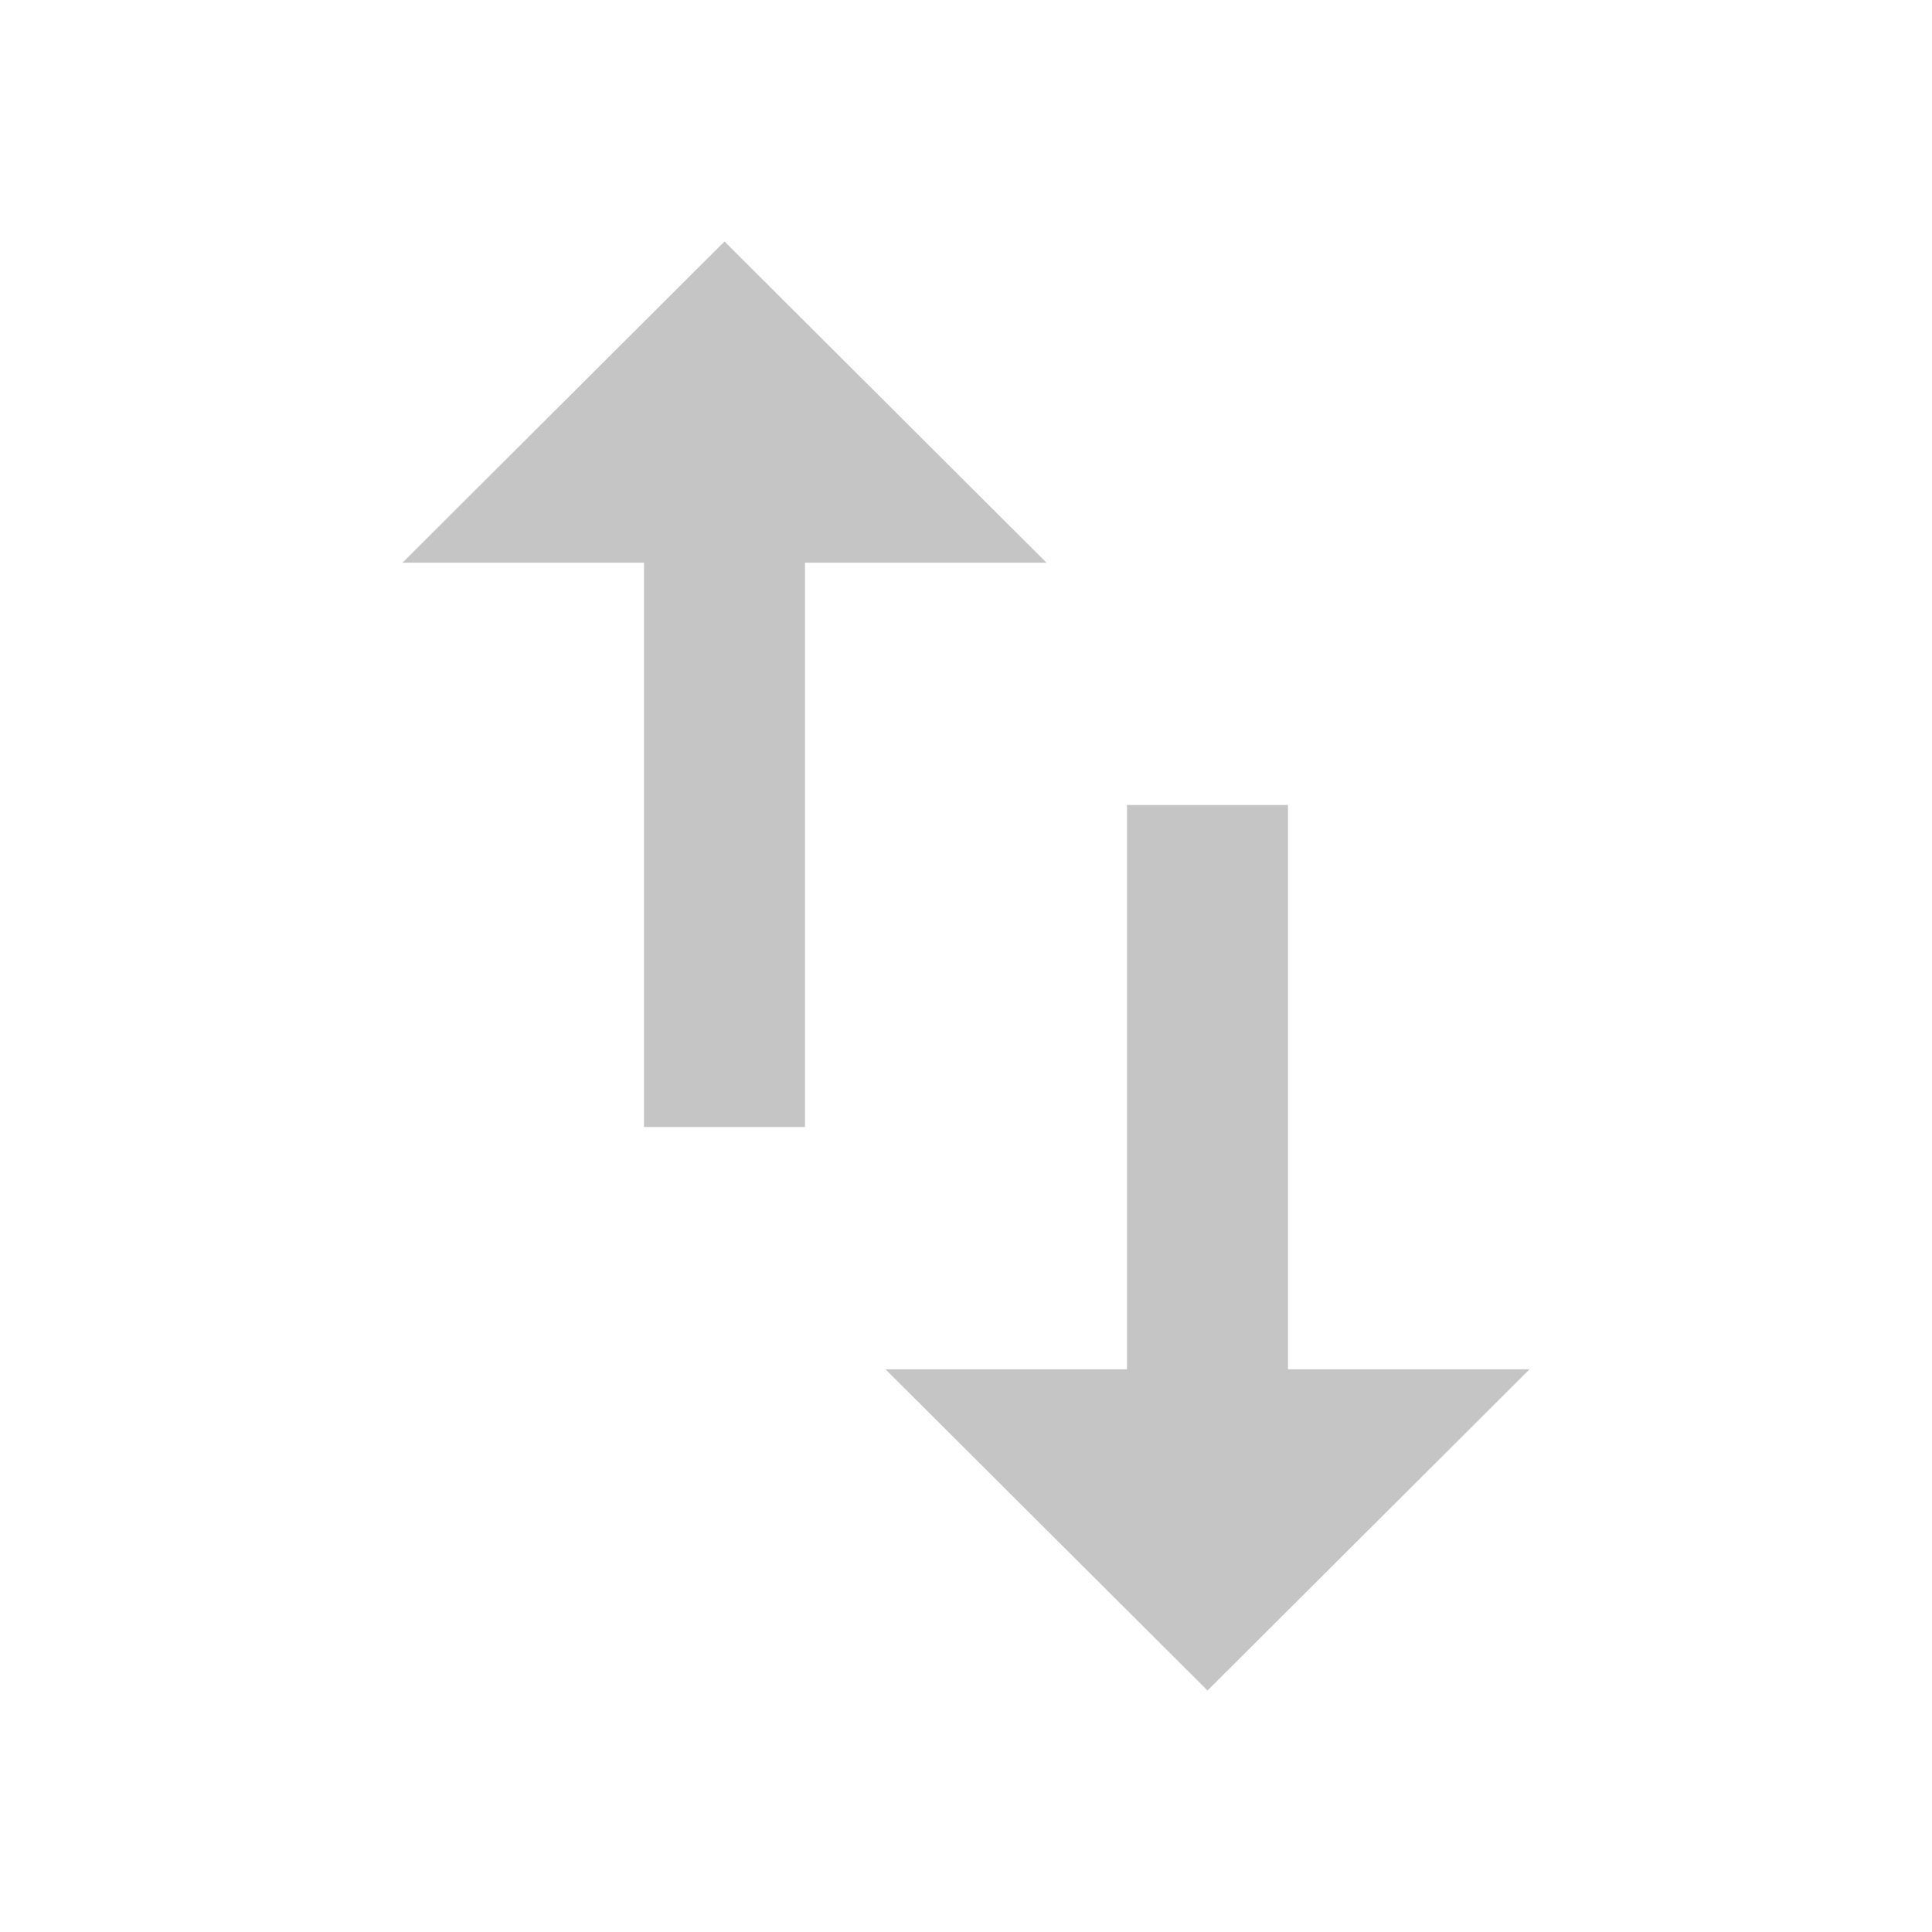
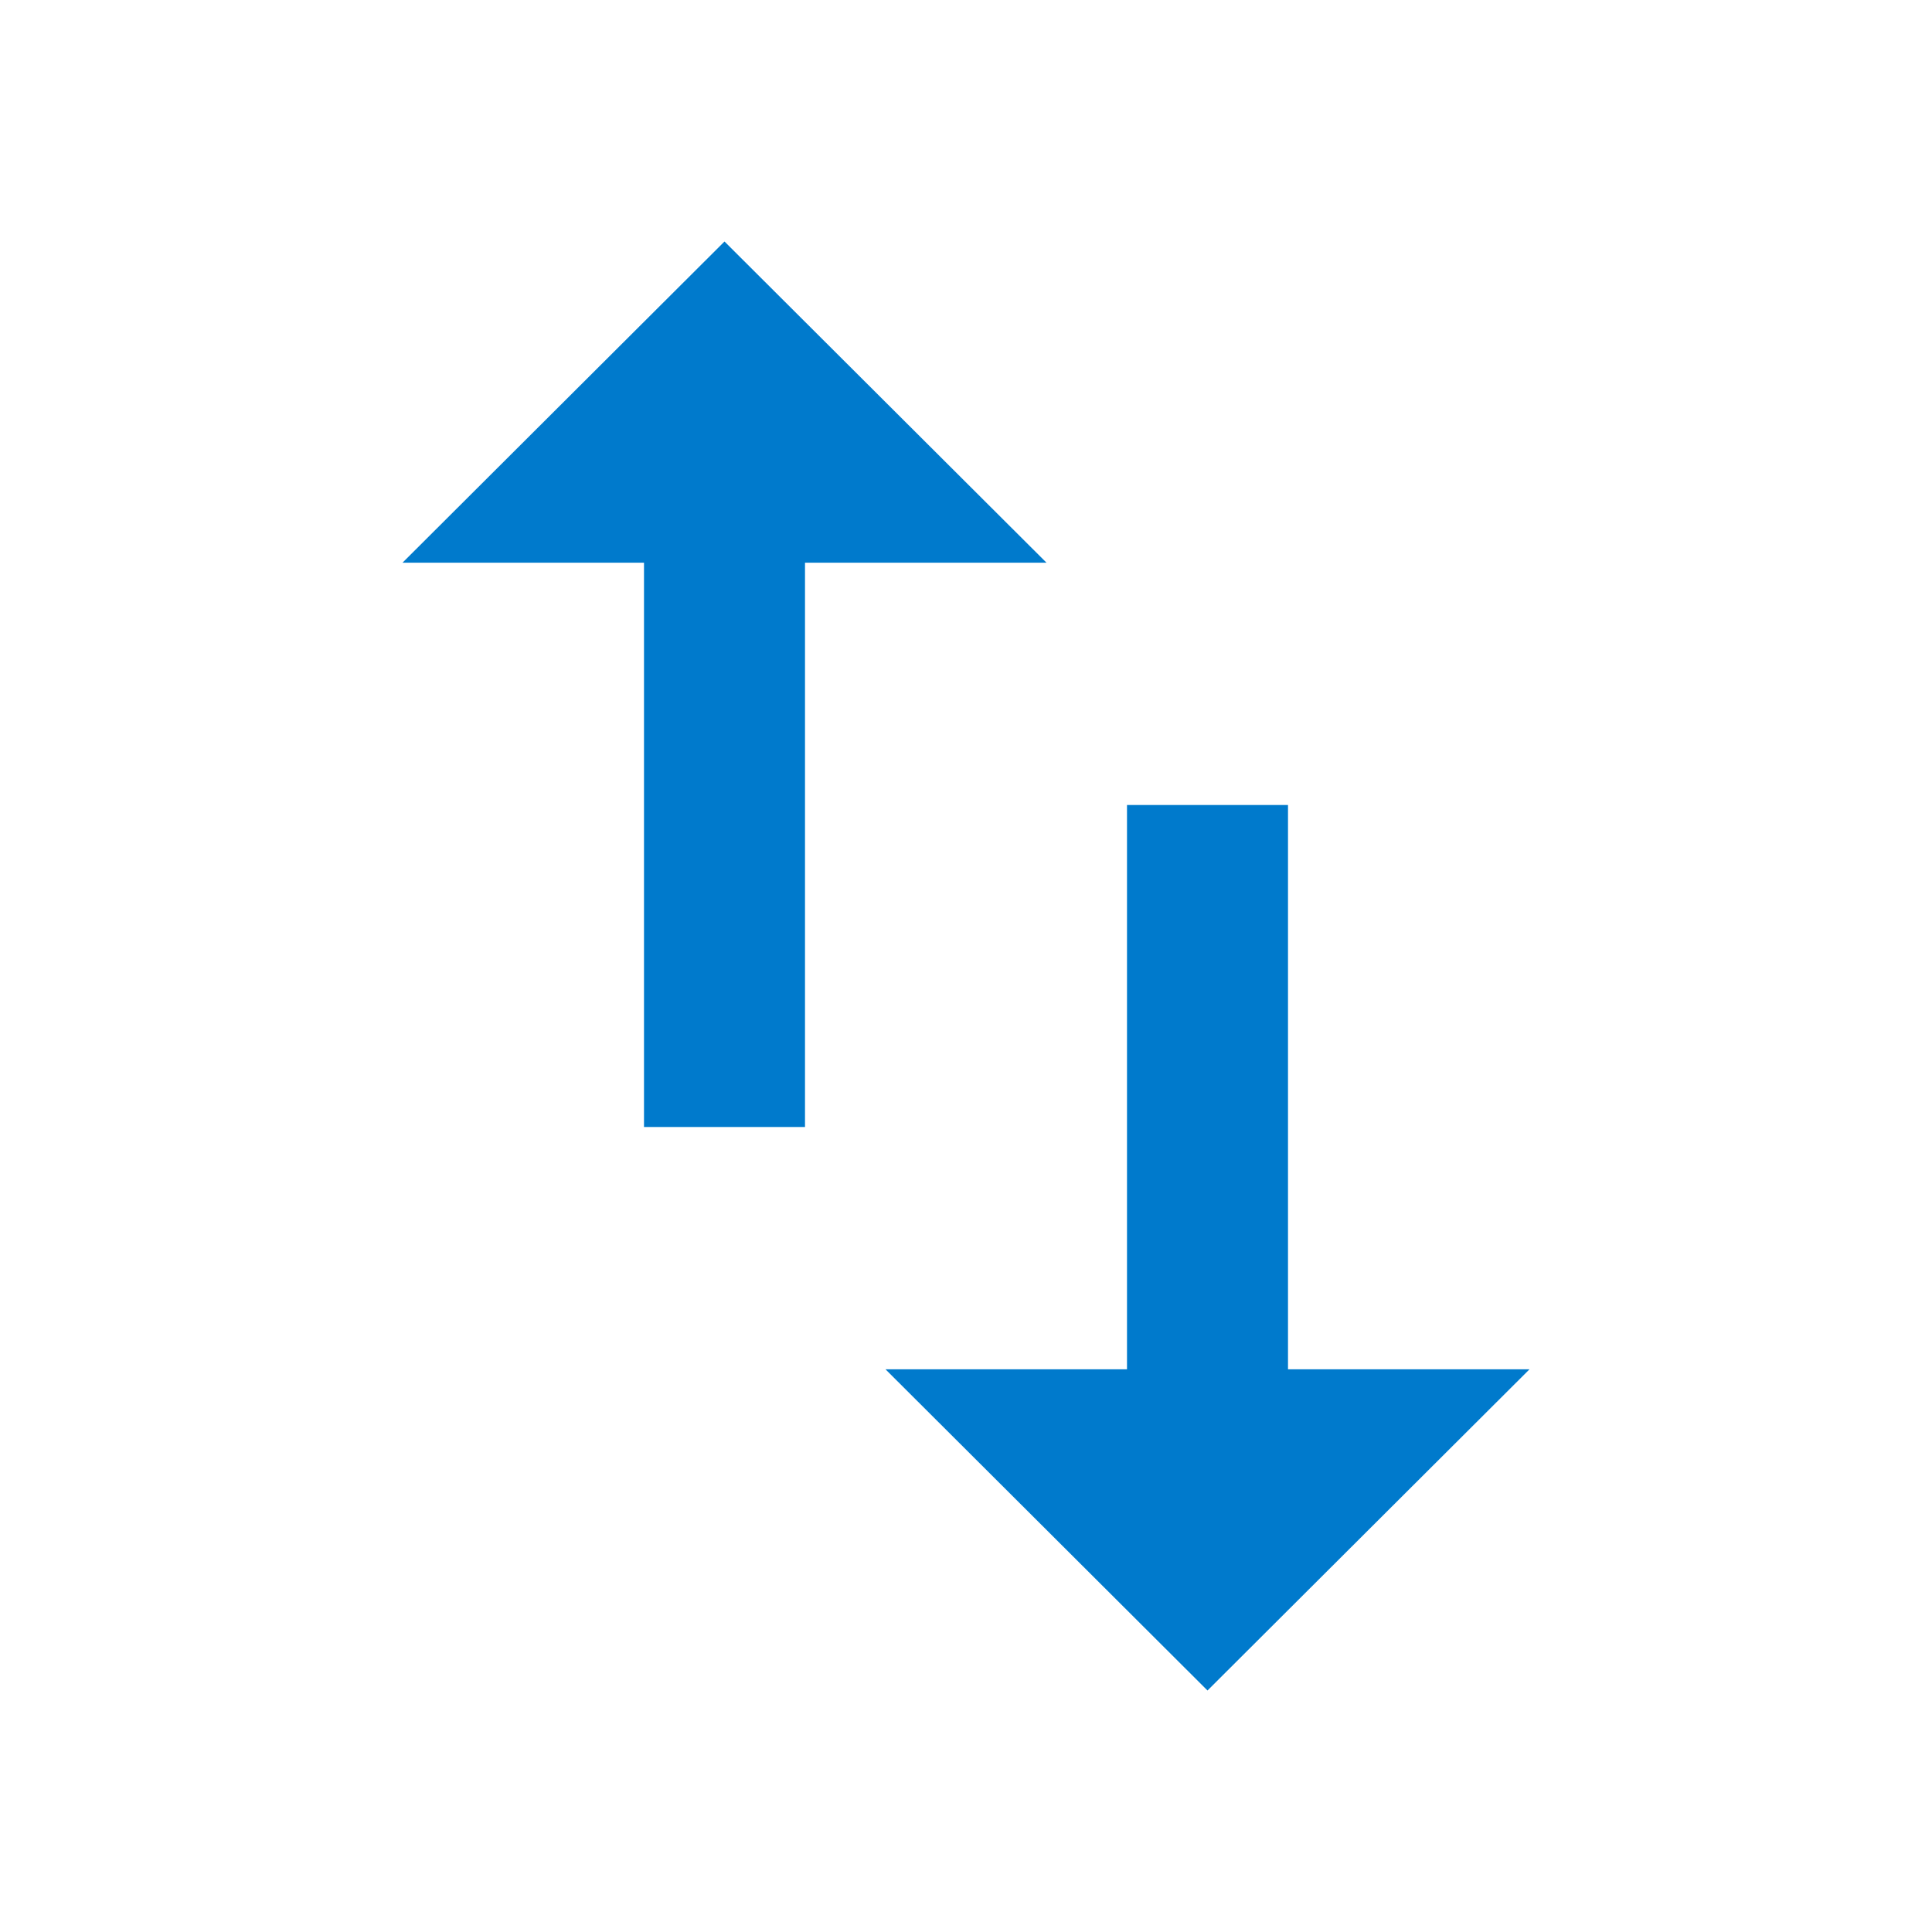
<svg xmlns="http://www.w3.org/2000/svg" viewBox="0 0 24 24" width="16" height="16">
-   <path fill="#c5c5c5" d="M9 3L5 6.99h3V14h2V6.99h3L9 3zm7 14.01V10" />
-   <path fill="#c5c5c5" d="M16 10h-2v7.01h-3L15 21l4-3.99h-3z" />
+   <path fill="#007ACC" d="M9 3L5 6.99h3V14h2V6.99h3L9 3zm7 14.01V10" />
+   <path fill="#007ACC" d="M16 10h-2v7.01h-3L15 21l4-3.99h-3z" />
</svg>
